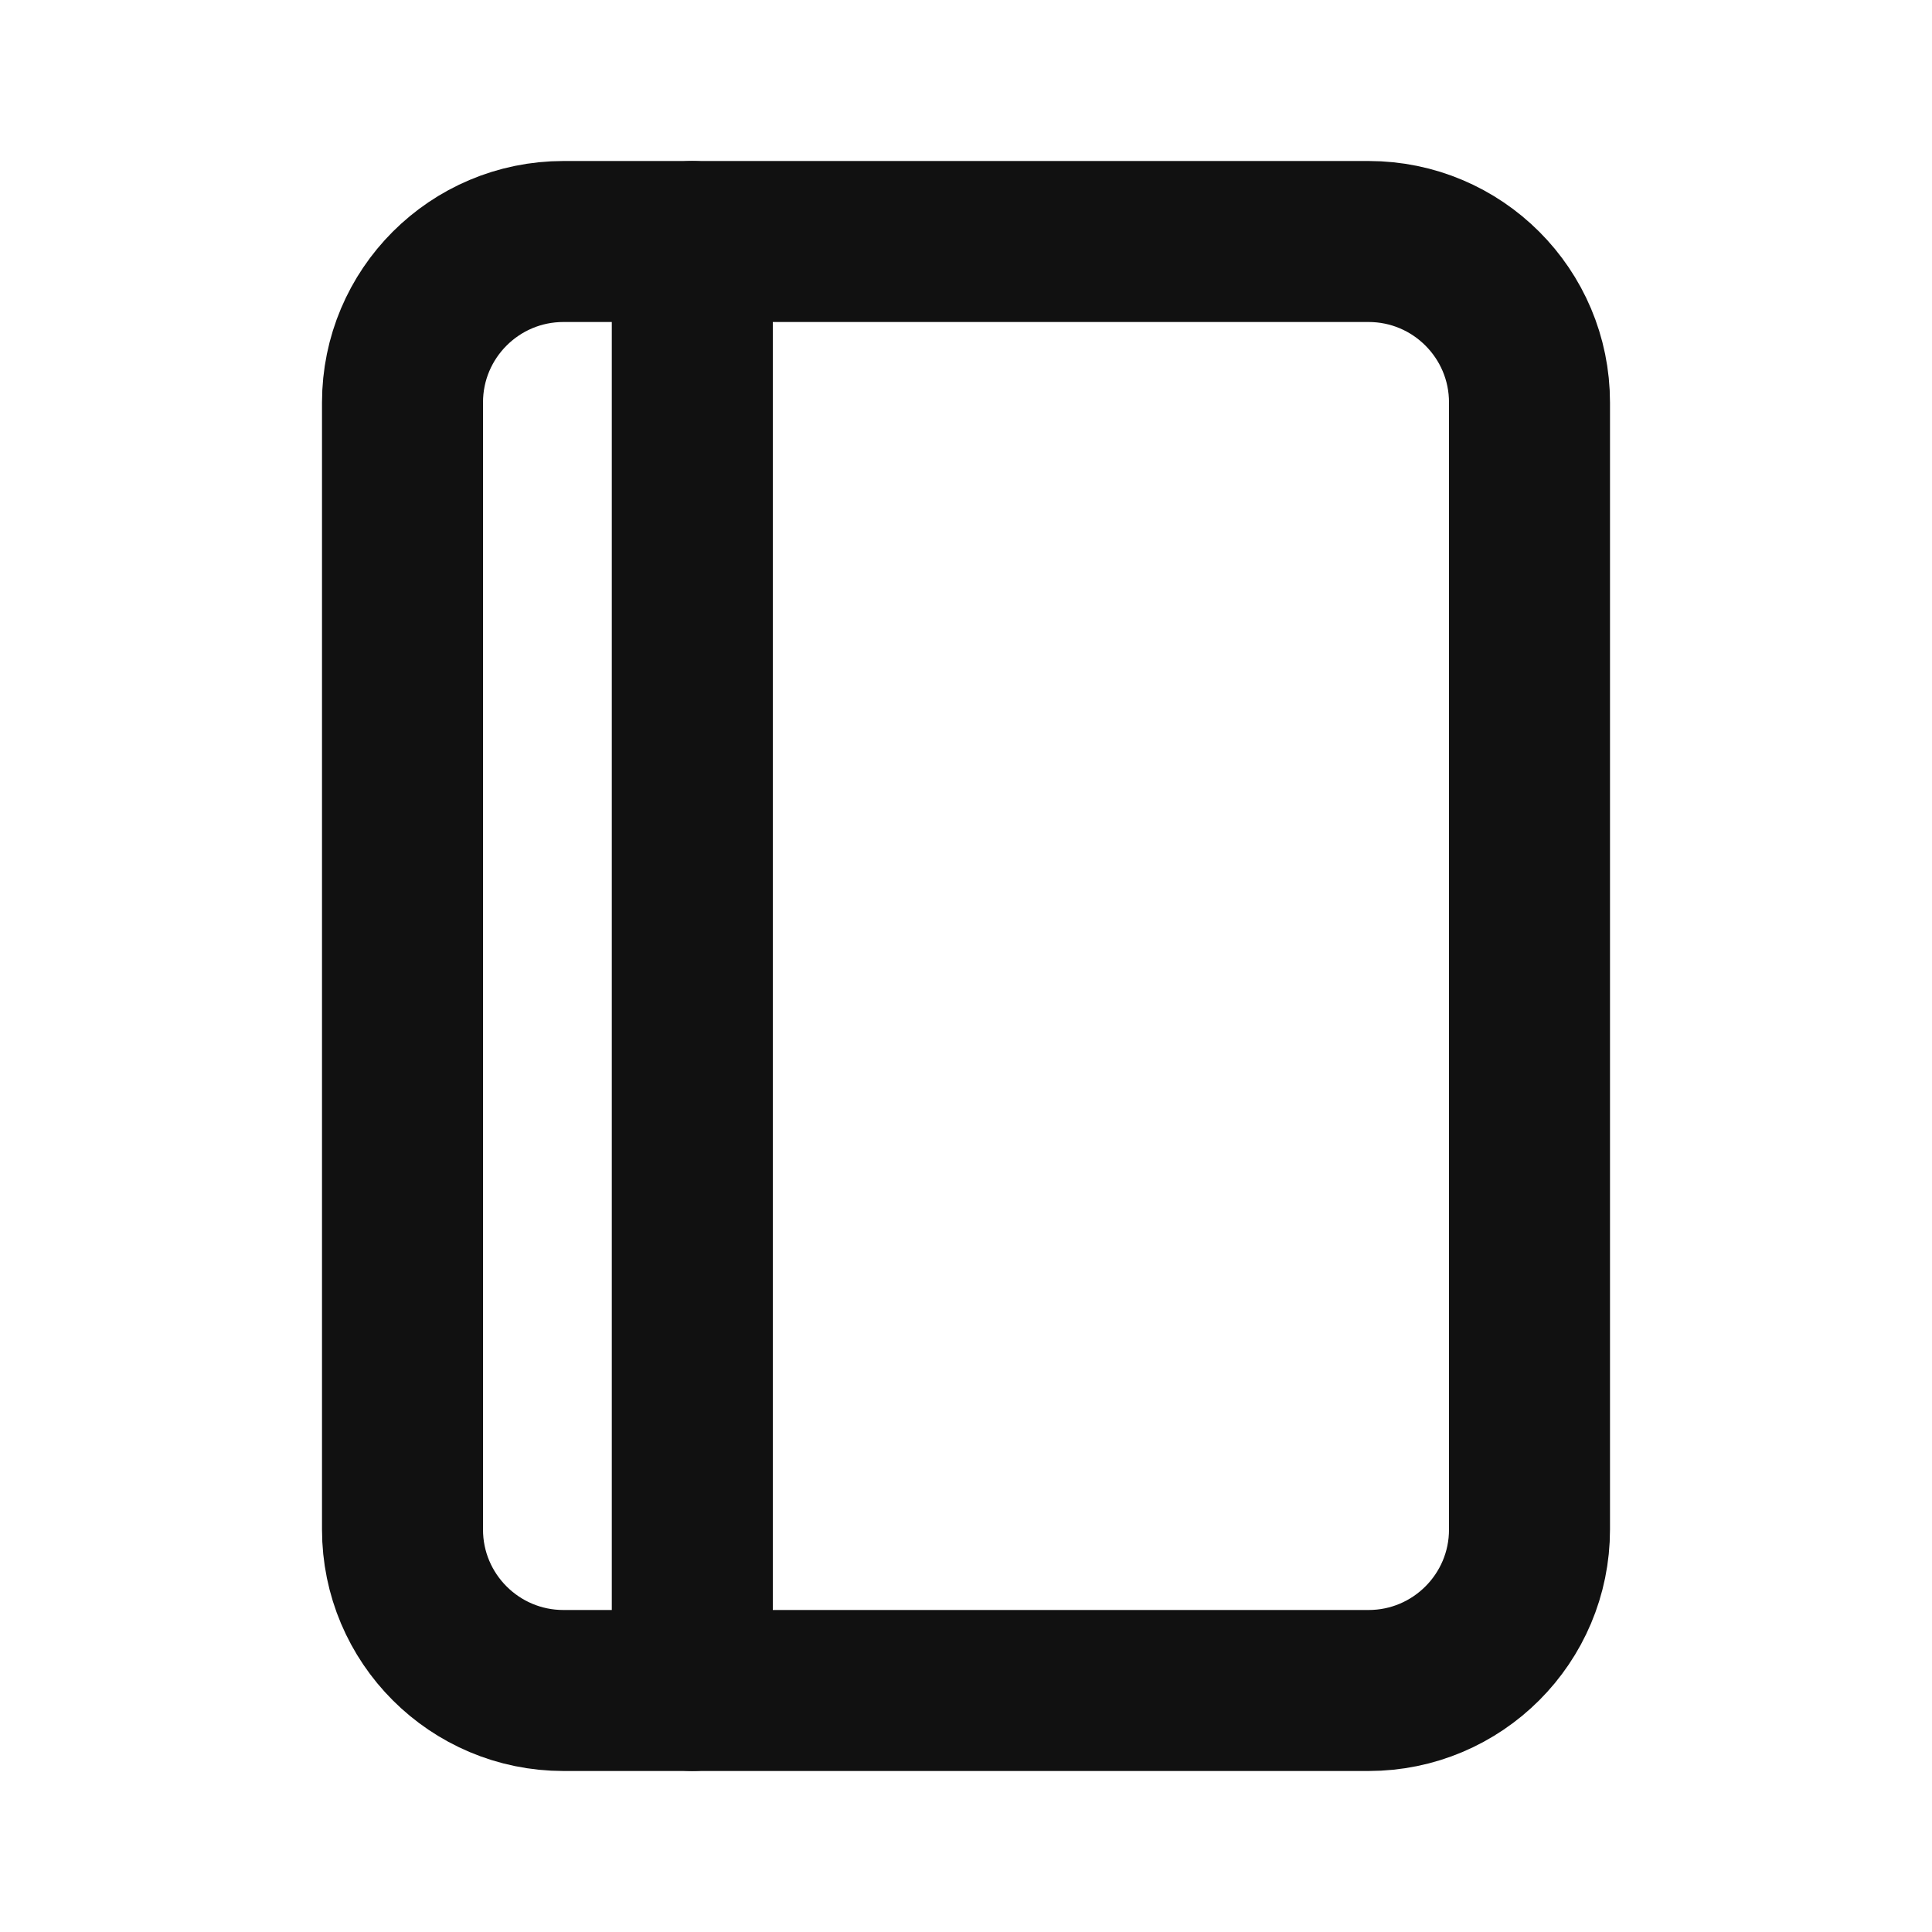
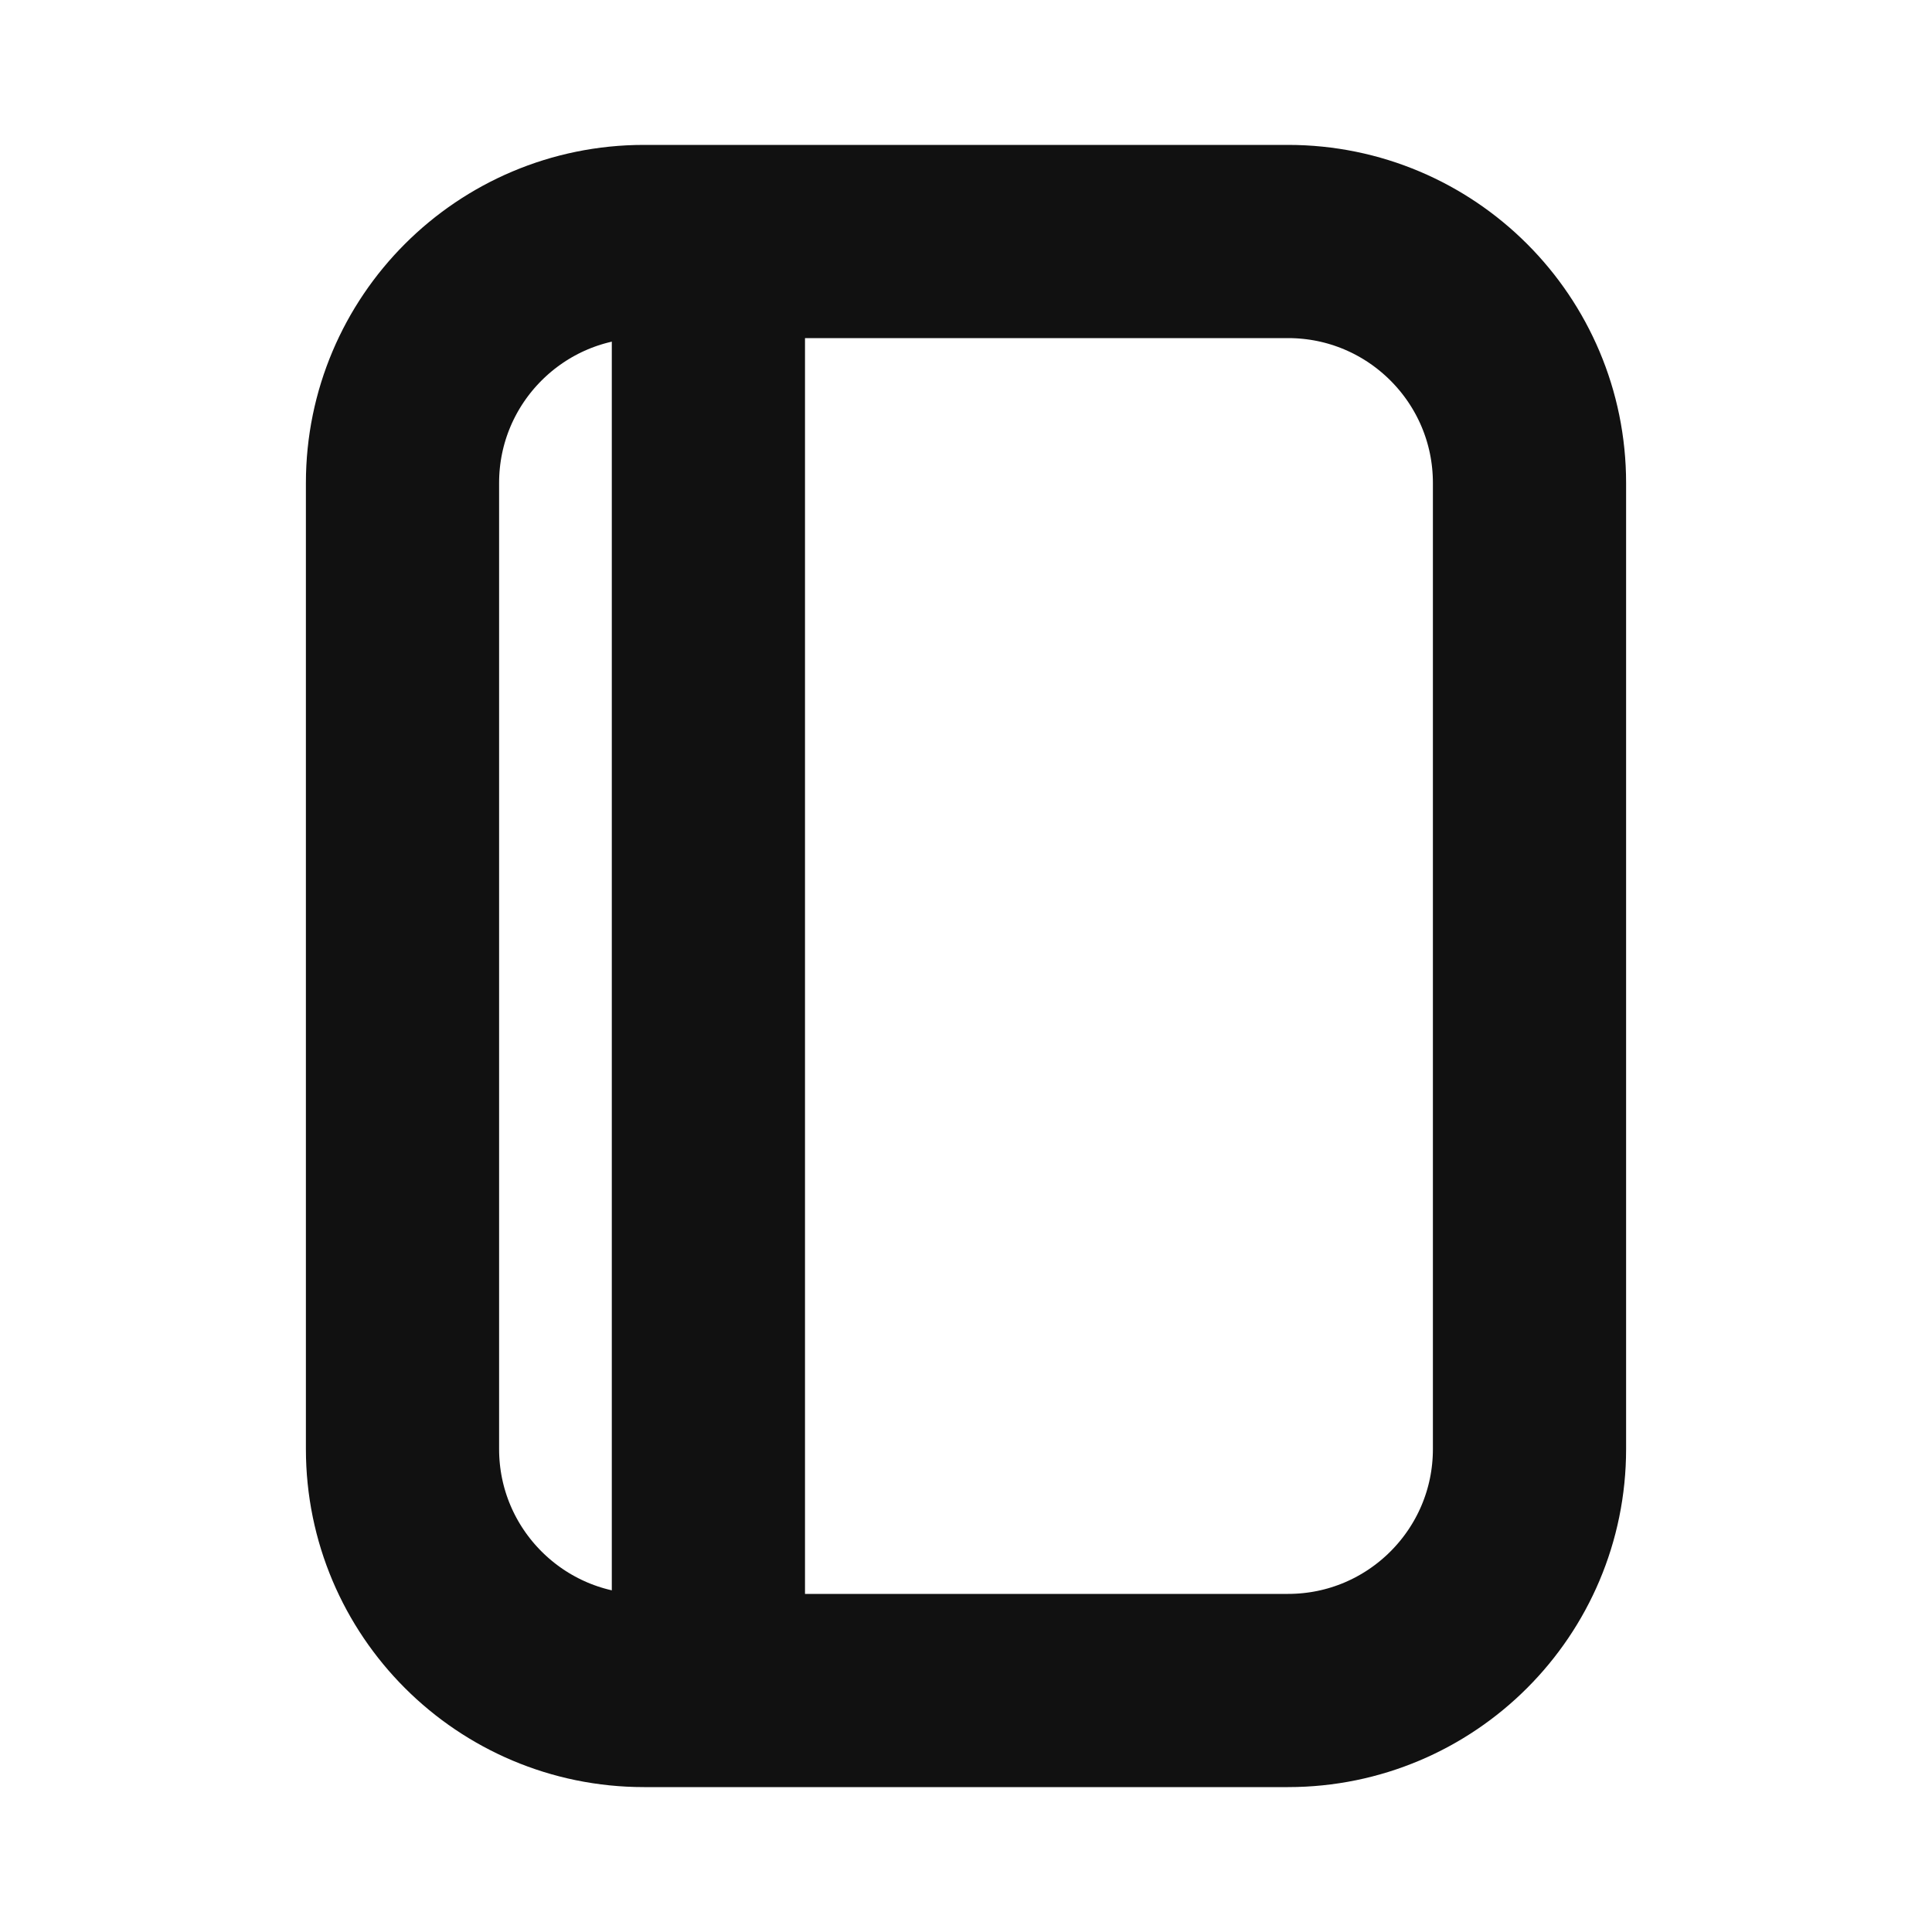
<svg xmlns="http://www.w3.org/2000/svg" viewBox="0 0 24 24" width="24" height="24">
-   <rect x="5" y="3" width="14" height="18" rx="2" fill="none" stroke="#111" stroke-width="2" stroke-linecap="round" stroke-linejoin="round" />
-   <path d="M8.6 3v18" fill="none" stroke="#111" stroke-width="2" stroke-linecap="round" stroke-linejoin="round" />
+   <rect x="5" y="3" width="14" height="18" rx="3" fill="none" stroke="#111" stroke-width="2.4" stroke-linecap="round" stroke-linejoin="round" />
+   <path d="M8.8 3.4v17.2" fill="none" stroke="#111" stroke-width="2.4" stroke-linecap="round" stroke-linejoin="round" />
</svg>
